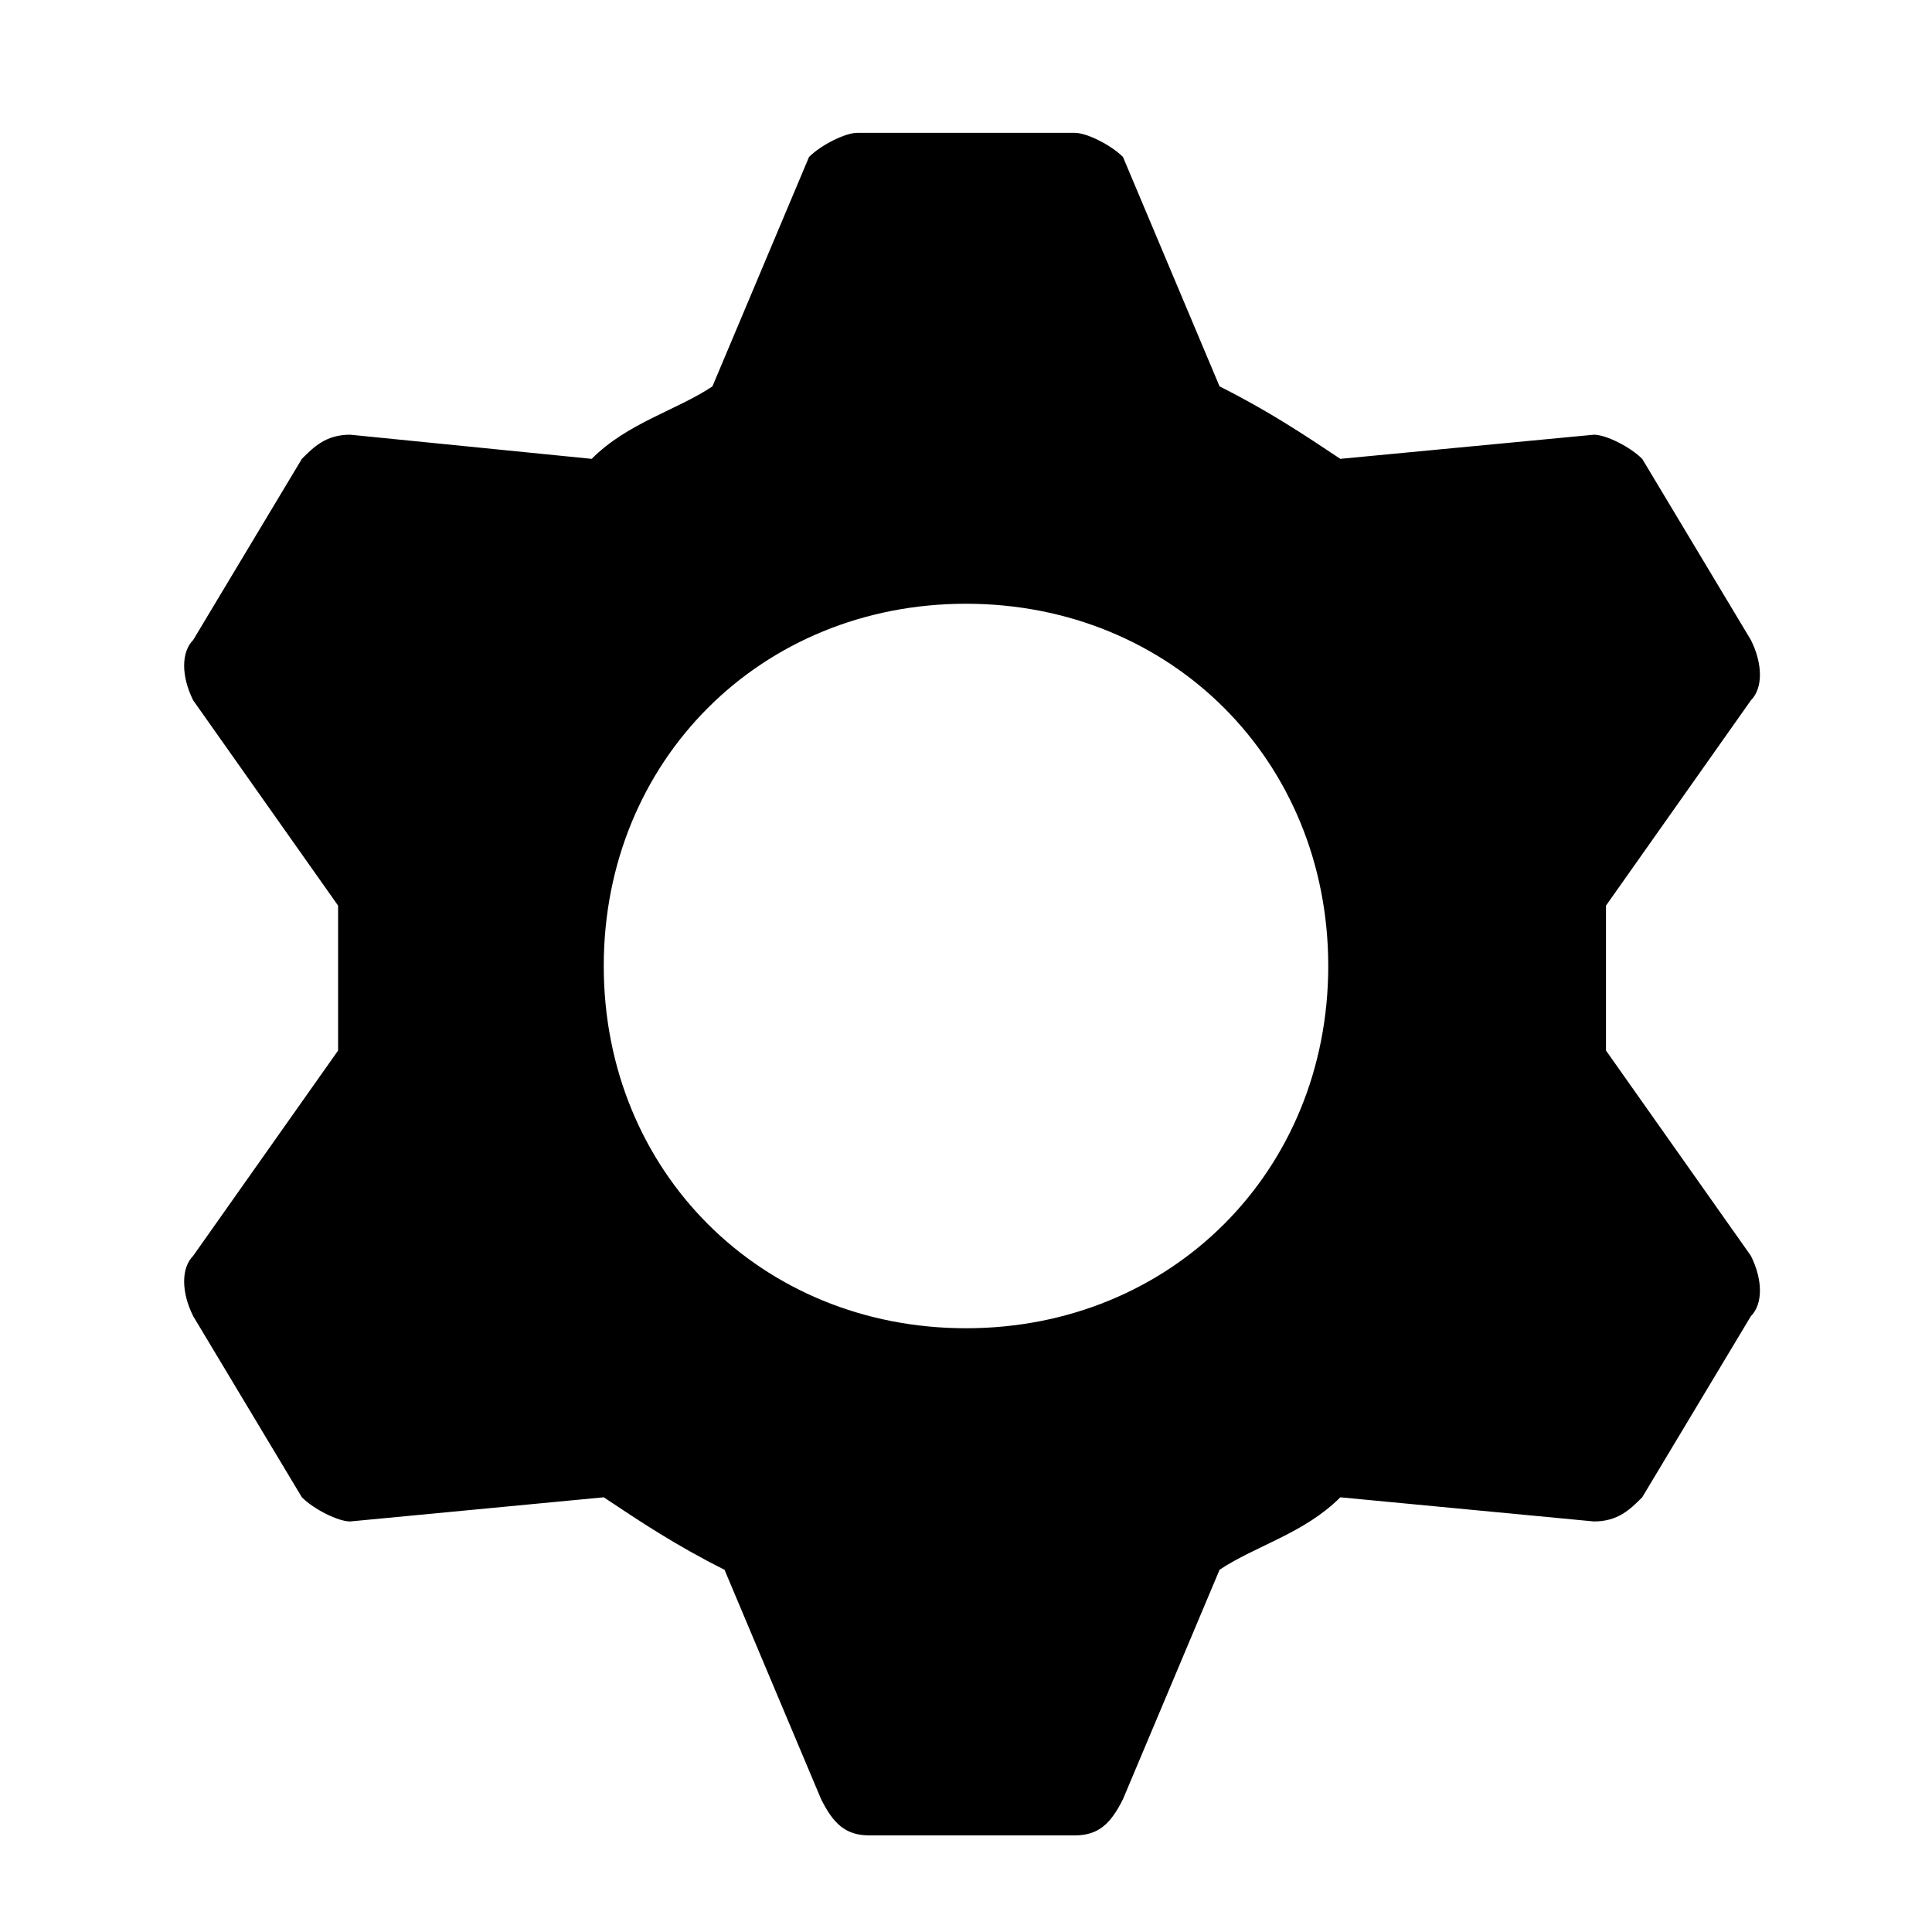
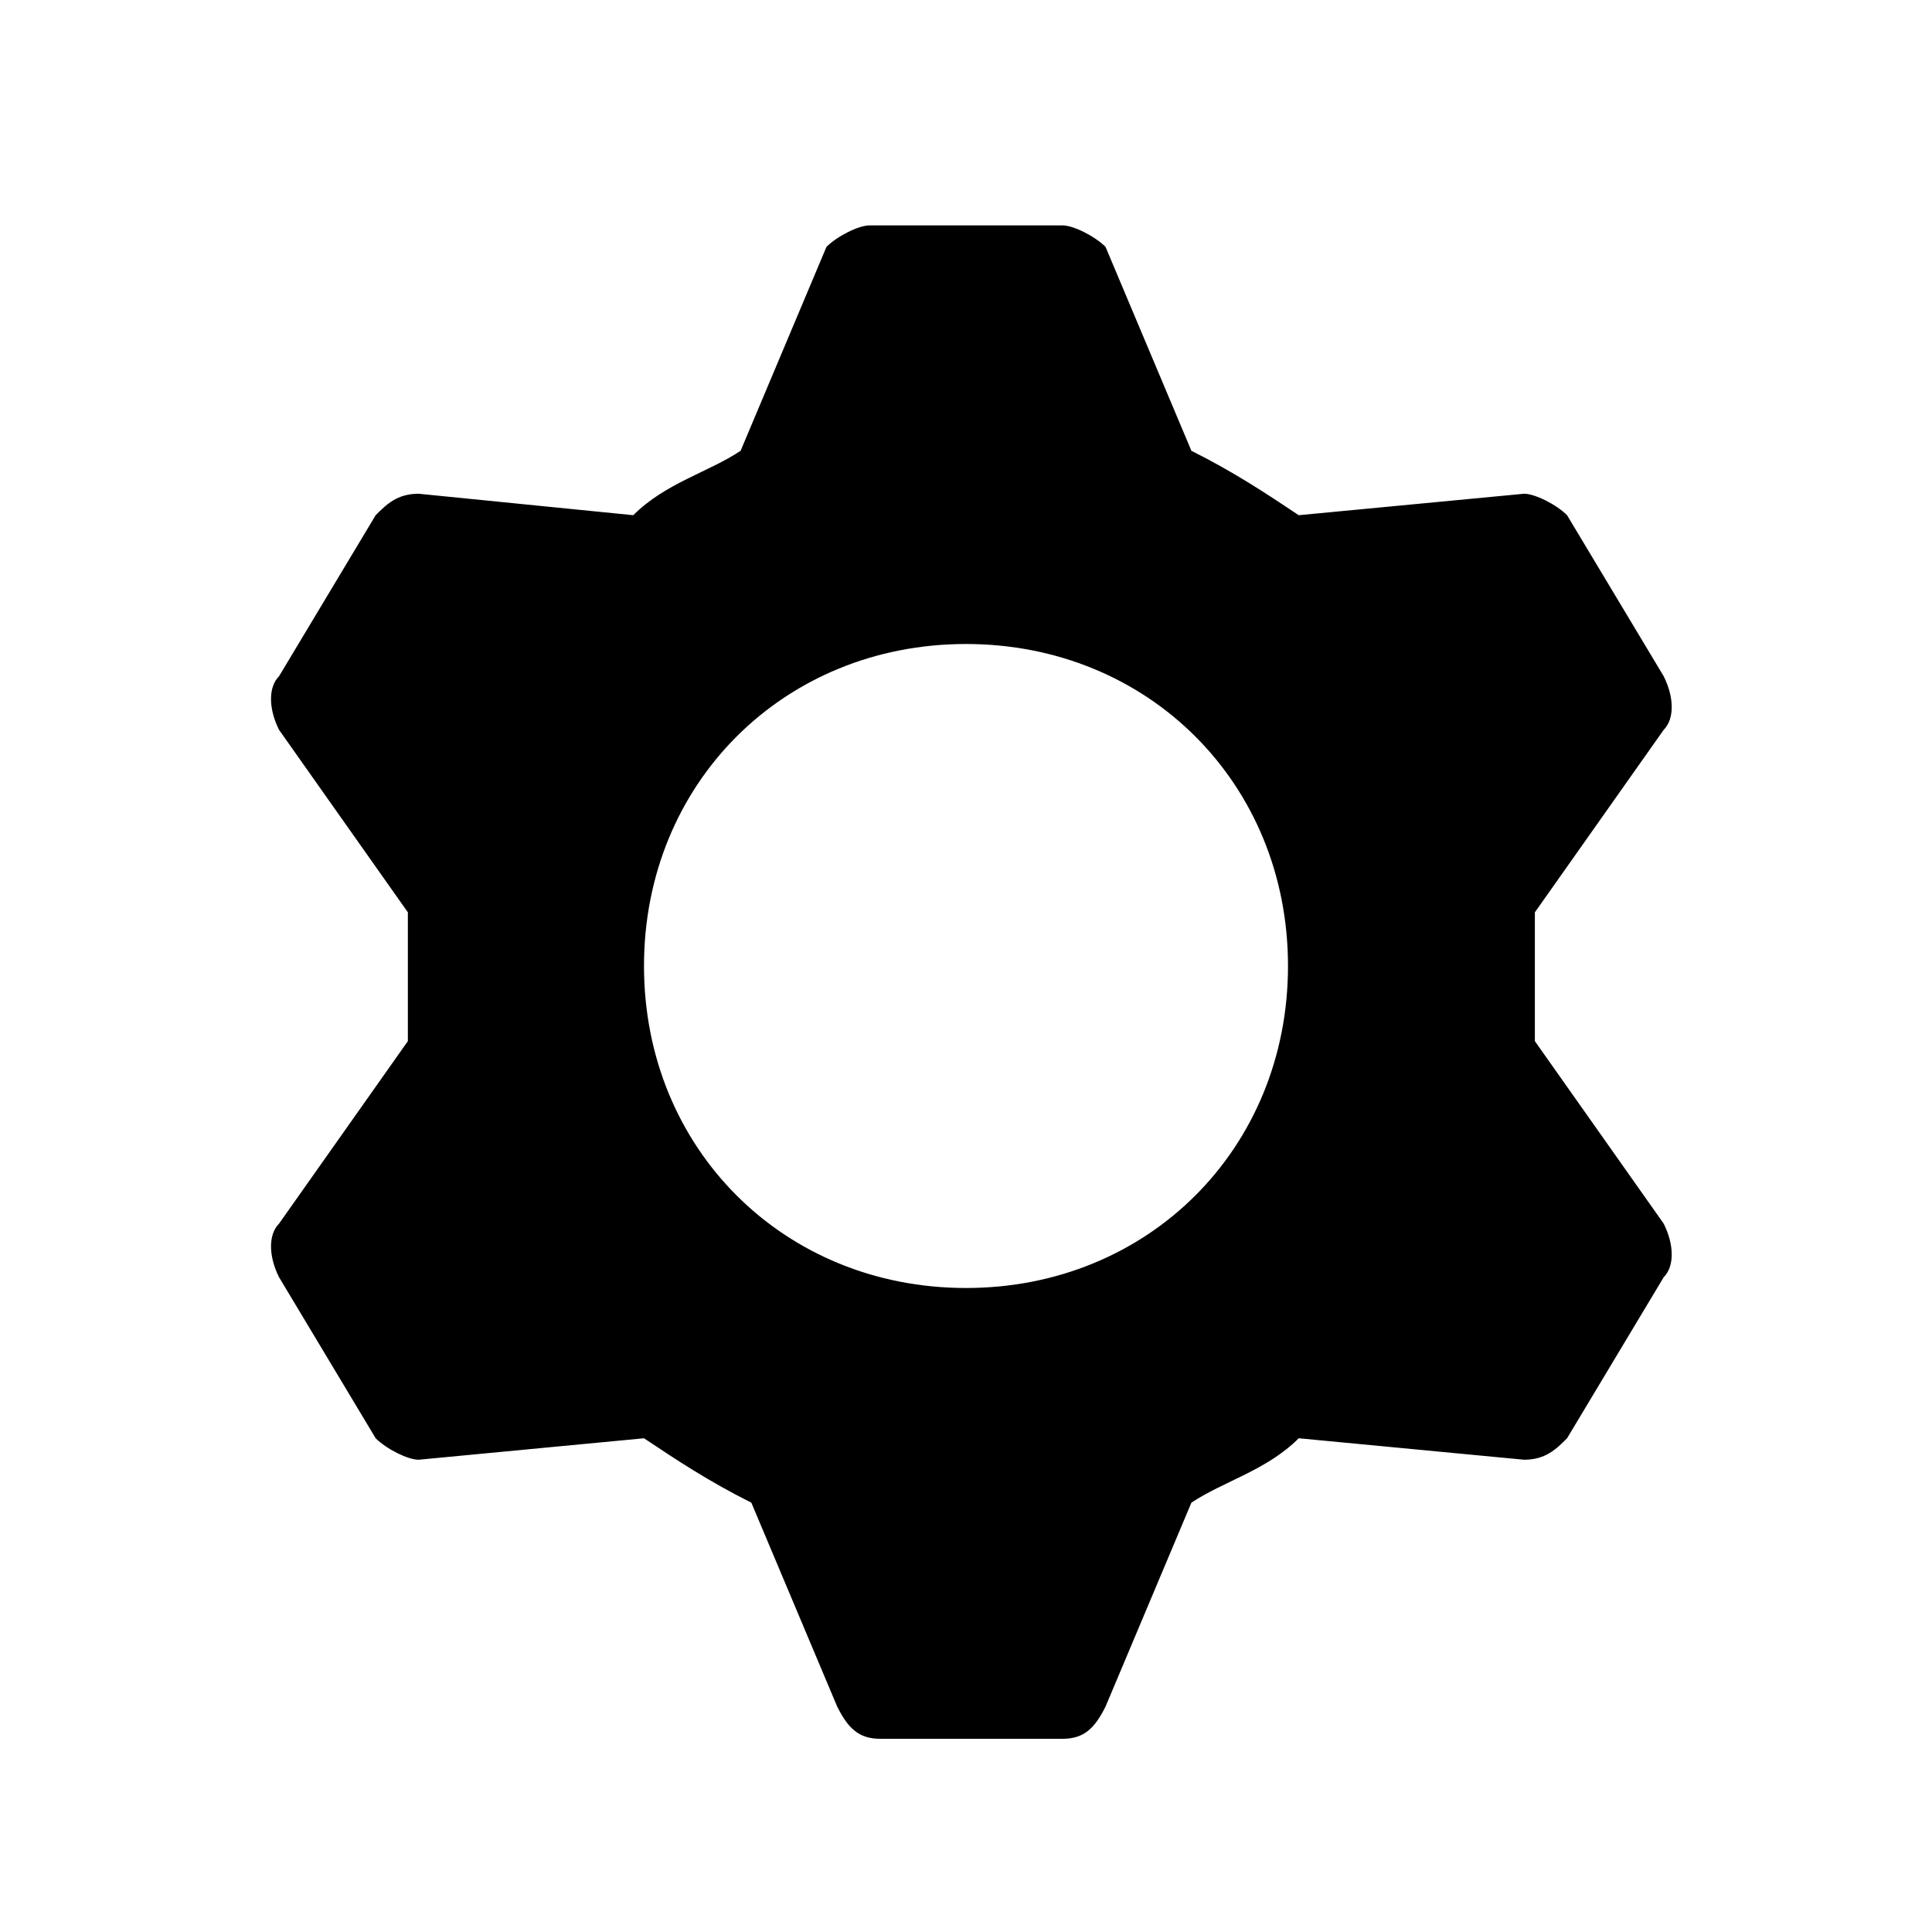
- <svg xmlns="http://www.w3.org/2000/svg" viewBox="0 0 16 16">
-   <path d="M1.6 5.8l1.2 1.7v1.2l-1.2 1.7c-.1.1-.1.3 0 .5l.9 1.5c.1.1.3.2.4.2l2.1-.2c.3.2.6.4 1 .6l.8 1.9c.1.2.2.3.4.3h1.7c.2 0 .3-.1.4-.3l.8-1.9c.3-.2.7-.3 1-.6l2.1.2c.2 0 .3-.1.4-.2l.9-1.5c.1-.1.1-.3 0-.5l-1.2-1.7V7.5l1.2-1.7c.1-.1.1-.3 0-.5l-.9-1.5c-.1-.1-.3-.2-.4-.2l-2.1.2c-.3-.2-.6-.4-1-.6l-.8-1.9c-.1-.1-.3-.2-.4-.2H7.1c-.1 0-.3.1-.4.2l-.8 1.9c-.3.2-.7.3-1 .6l-2-.2c-.2 0-.3.1-.4.2l-.9 1.5c-.1.1-.1.3 0 .5zM8 11c-1.7 0-3-1.3-3-3s1.3-3 3-3 3 1.3 3 3-1.3 3-3 3z" />
+ <svg xmlns="http://www.w3.org/2000/svg" viewBox="0 0 18 18" enable-background="new 0 0 18 18">
+   <path d="M2.6 6.8l1.2 1.7v1.2l-1.2 1.7c-.1.1-.1.3 0 .5l.9 1.5c.1.1.3.2.4.2l2.1-.2c.3.2.6.4 1 .6l.8 1.9c.1.2.2.3.4.3h1.7c.2 0 .3-.1.4-.3l.8-1.9c.3-.2.7-.3 1-.6l2.1.2c.2 0 .3-.1.4-.2l.9-1.5c.1-.1.1-.3 0-.5l-1.2-1.7v-1.2l1.2-1.7c.1-.1.1-.3 0-.5l-.9-1.5c-.1-.1-.3-.2-.4-.2l-2.1.2c-.3-.2-.6-.4-1-.6l-.8-1.9c-.1-.1-.3-.2-.4-.2h-1.8c-.1 0-.3.1-.4.2l-.8 1.9c-.3.2-.7.3-1 .6l-2-.2c-.2 0-.3.1-.4.2l-.9 1.5c-.1.1-.1.3 0 .5zm6.4 5.2c-1.7 0-3-1.3-3-3s1.3-3 3-3 3 1.3 3 3-1.3 3-3 3z" />
</svg>
